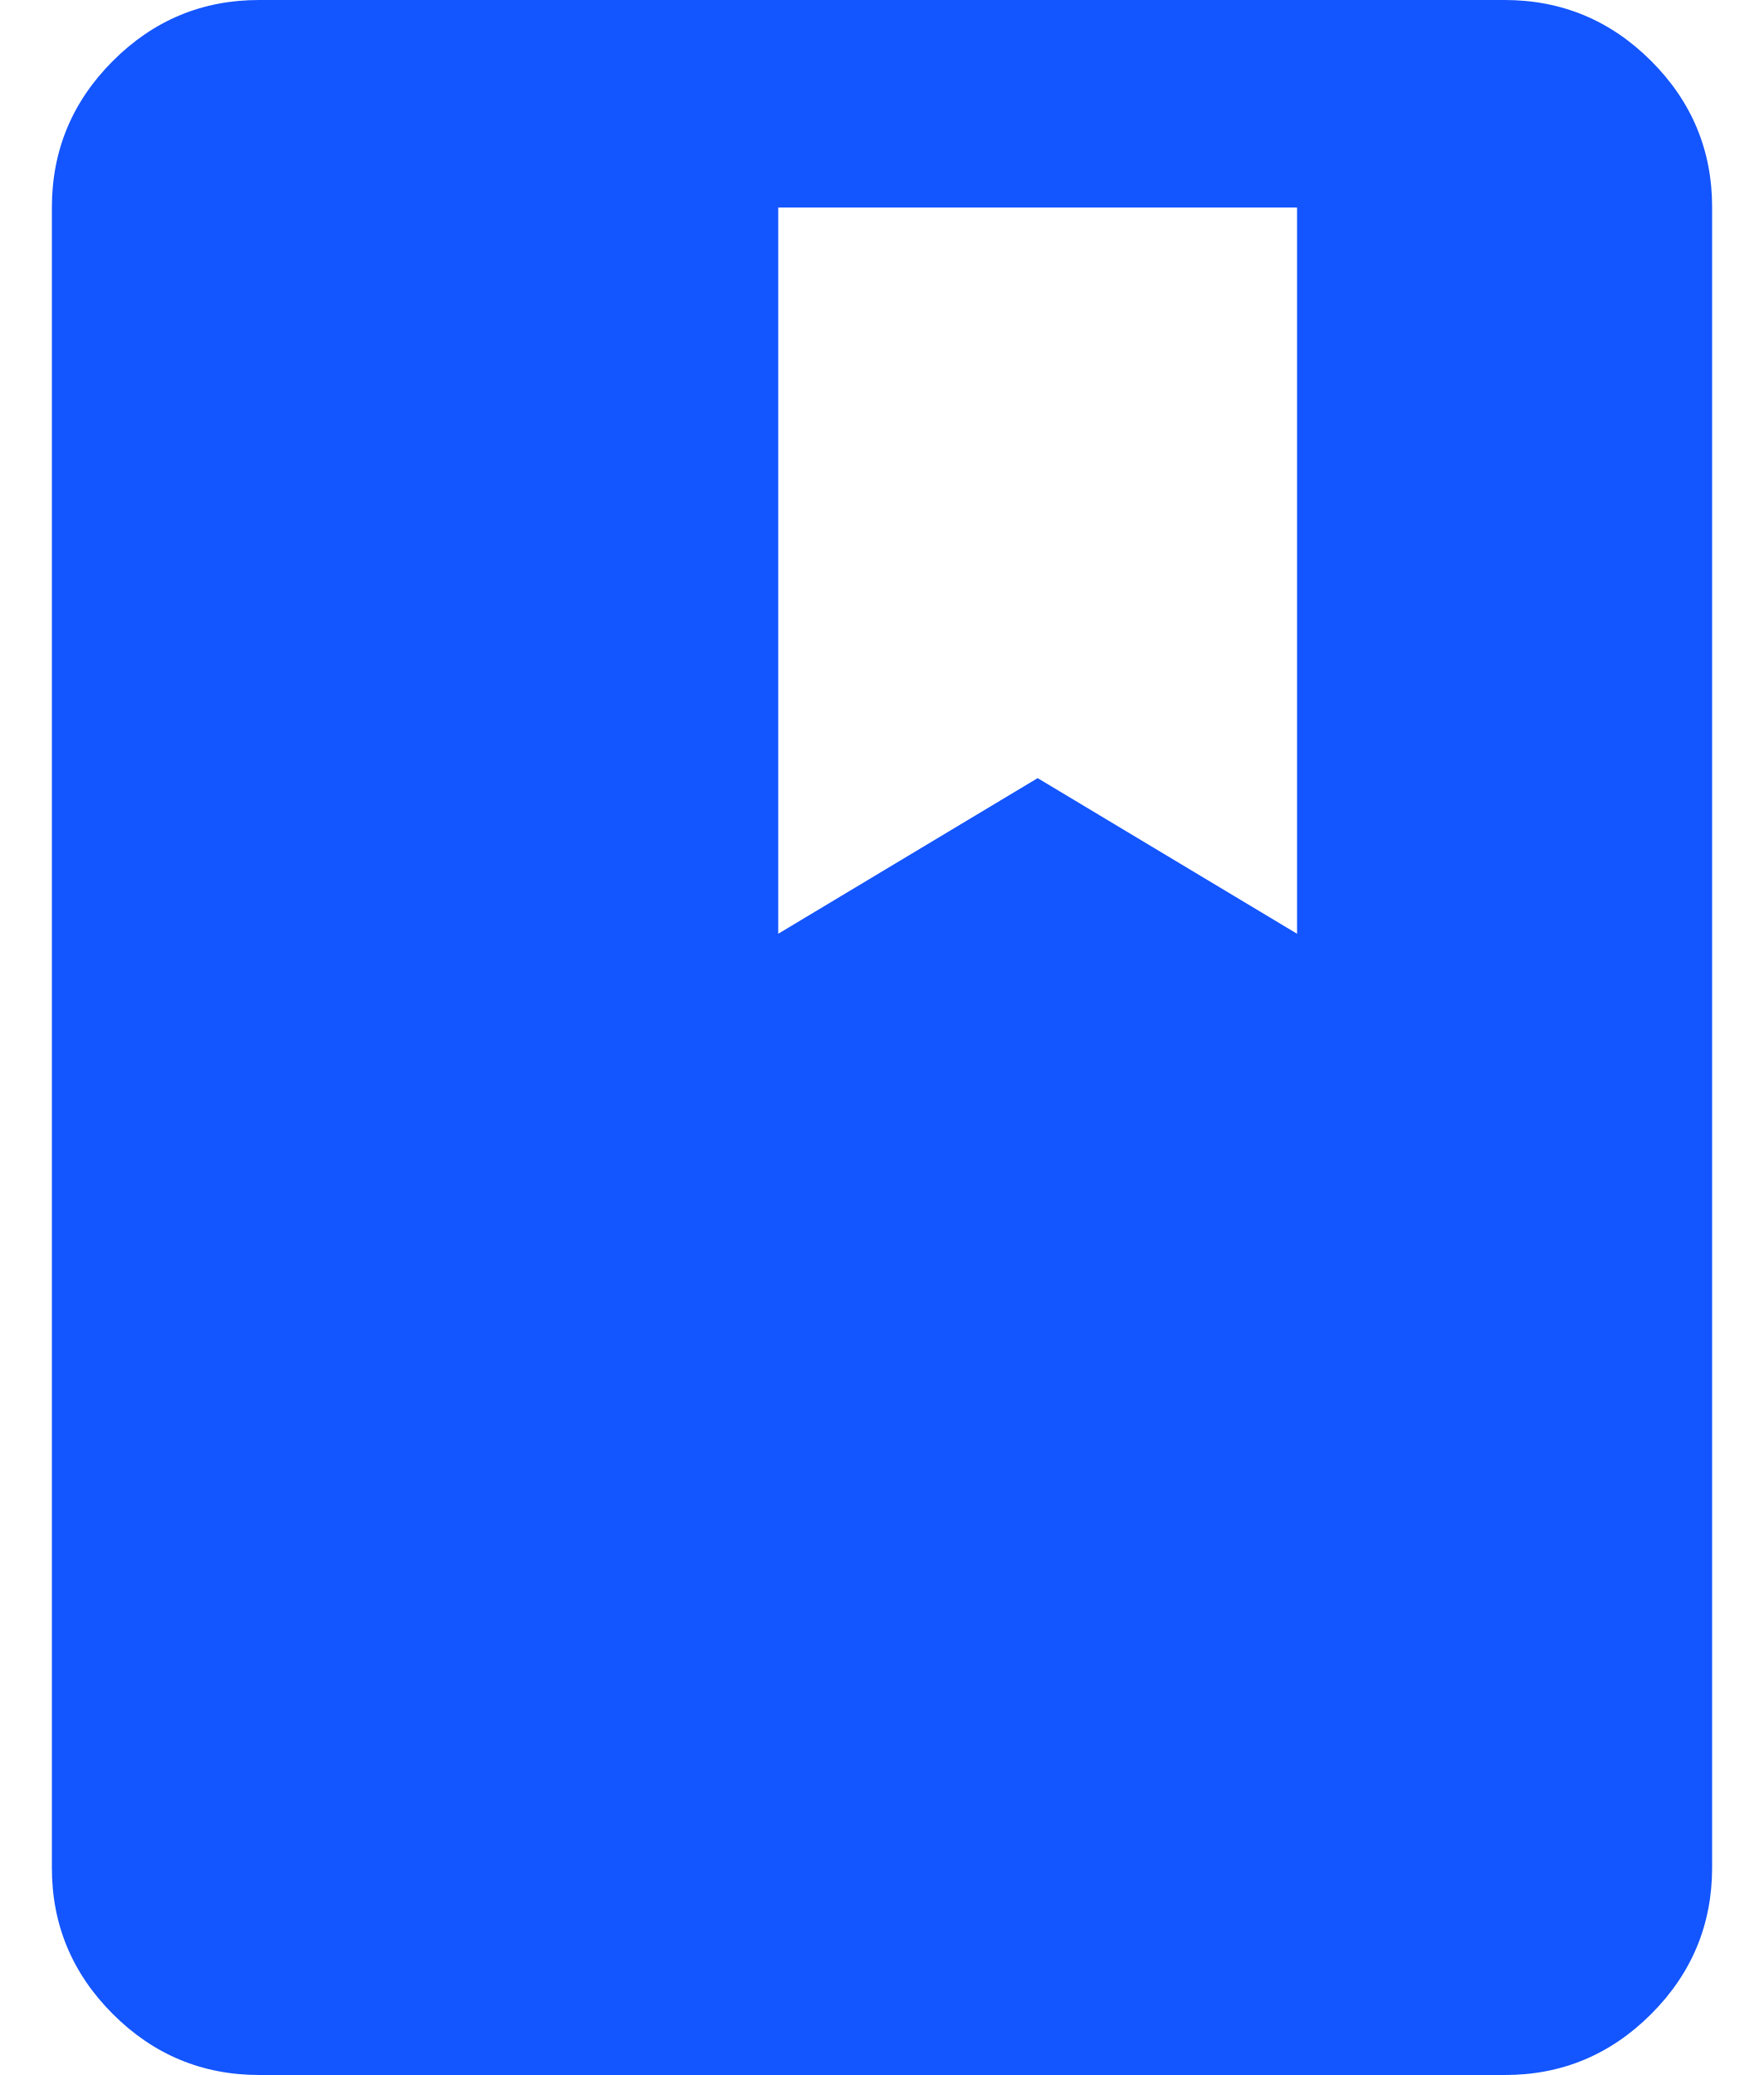
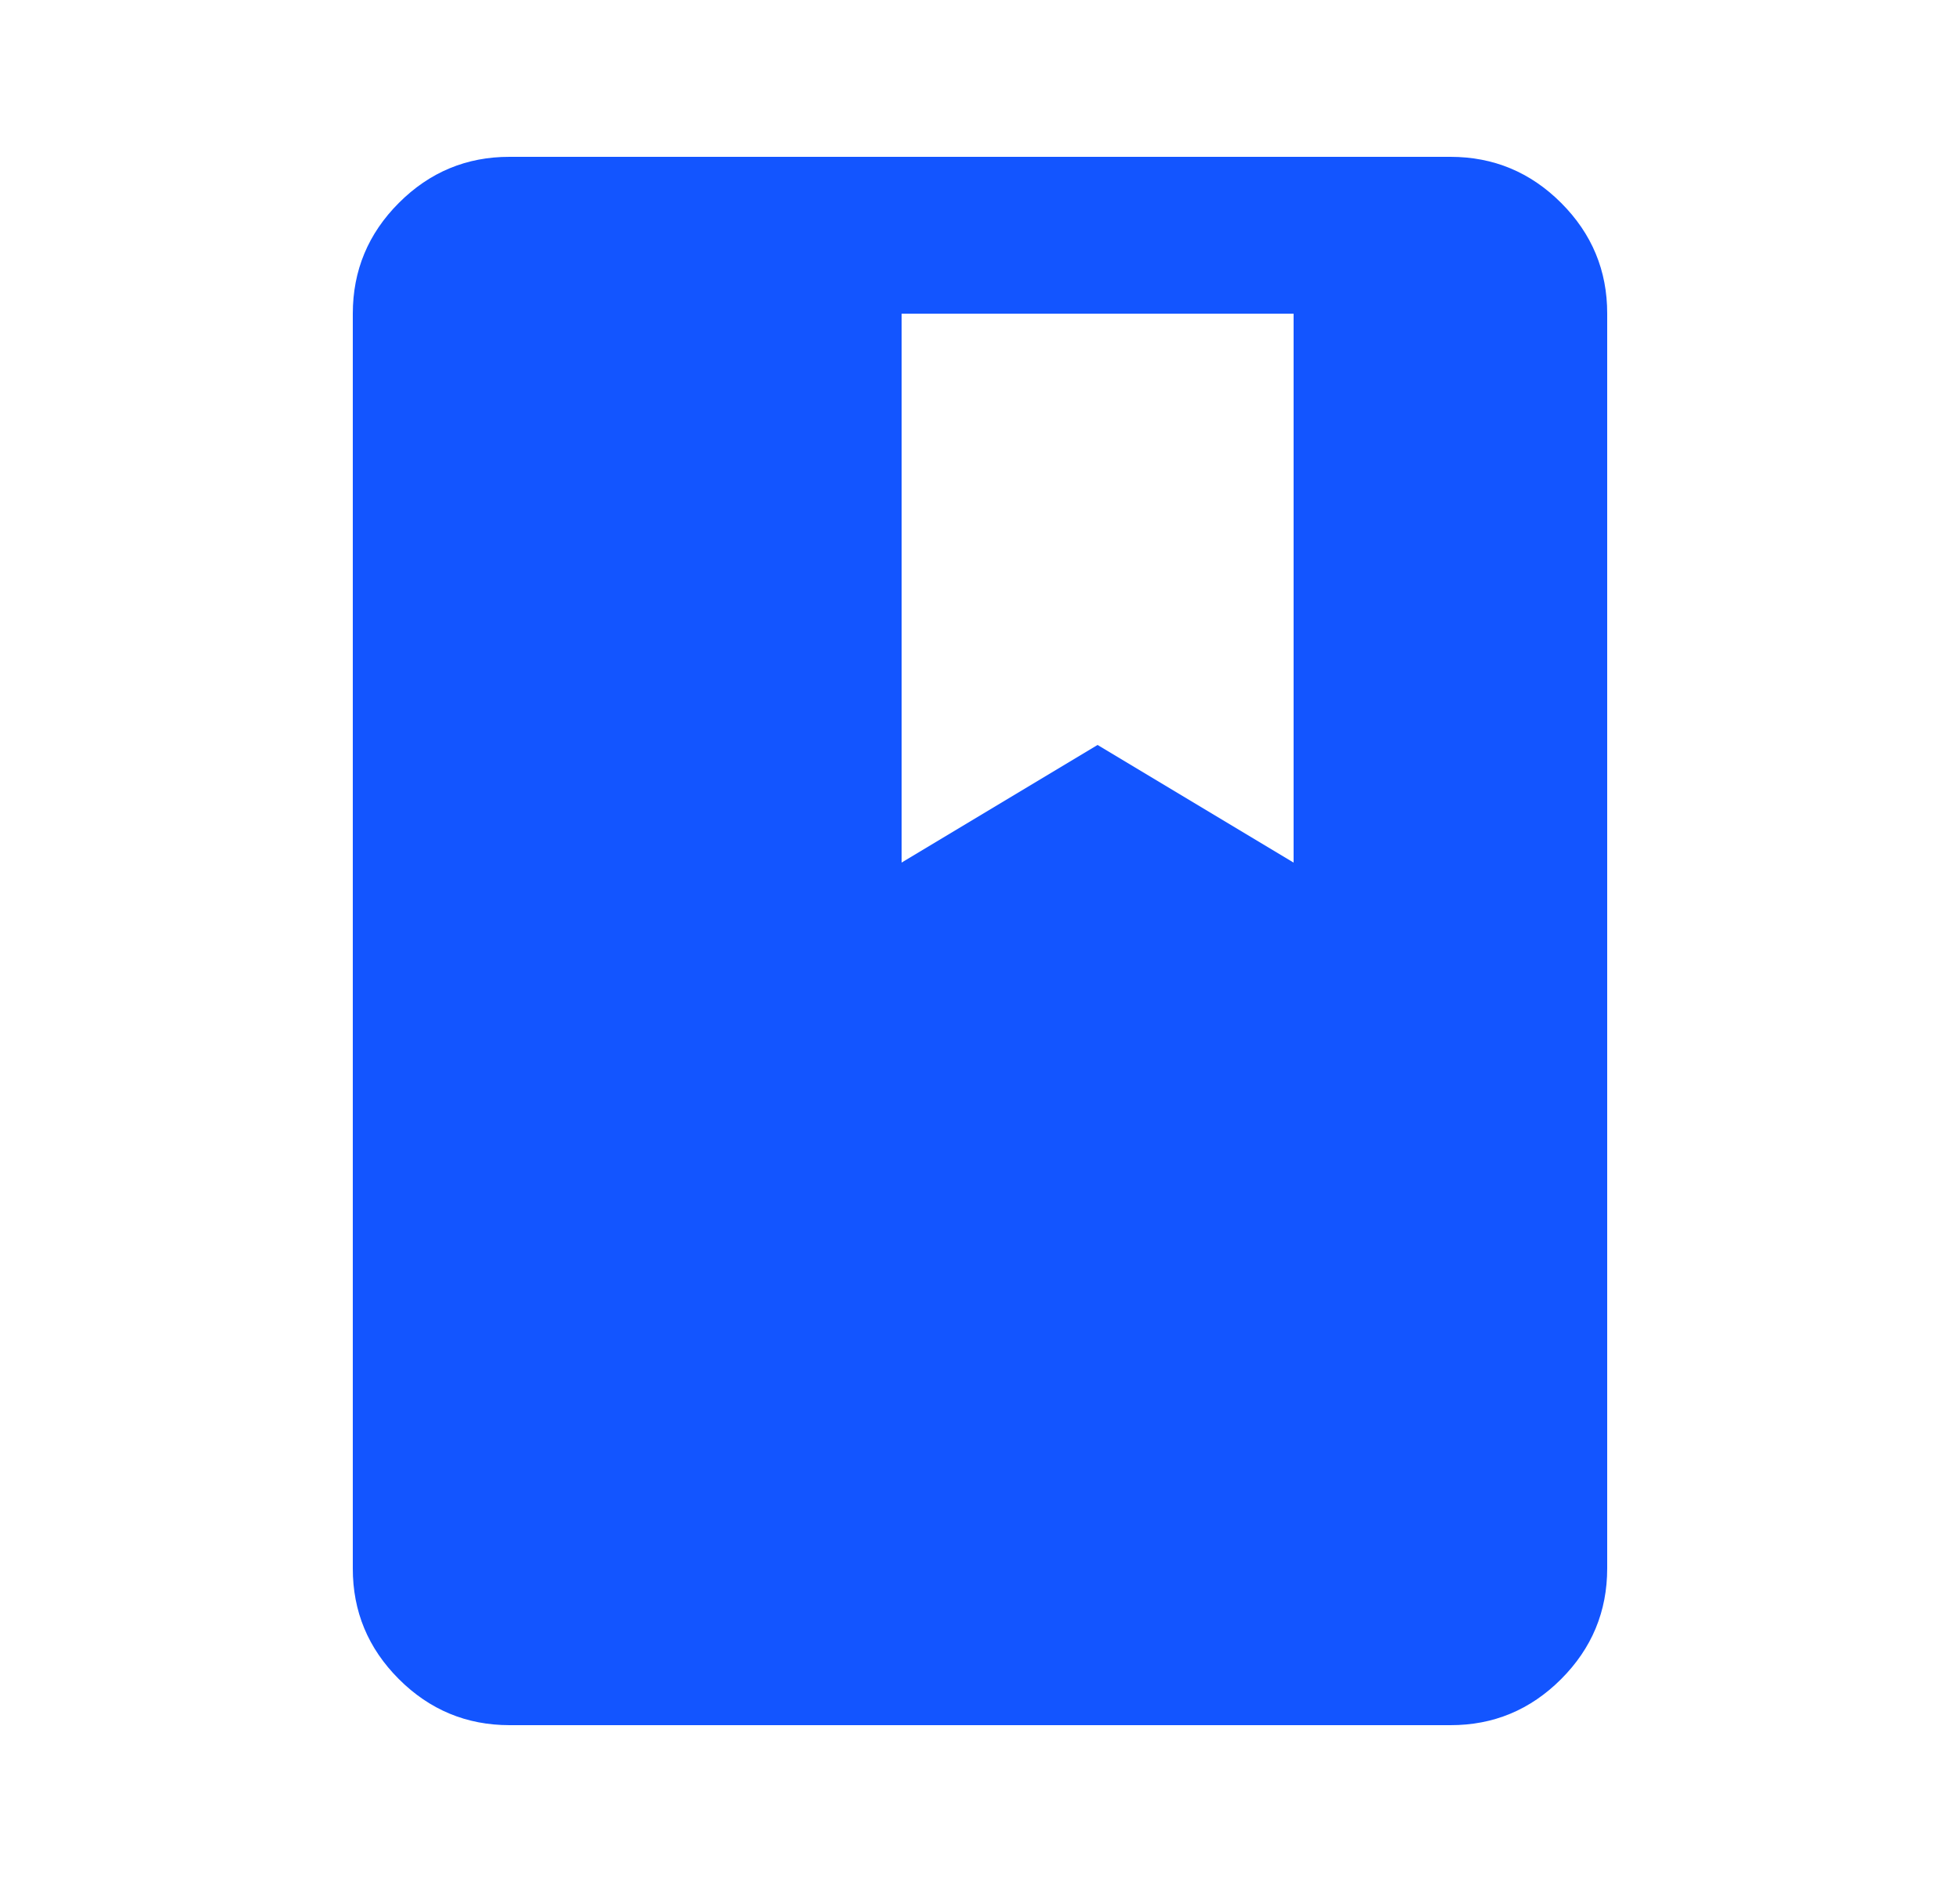
- <svg xmlns="http://www.w3.org/2000/svg" width="17" height="20" viewBox="0 0 17 20" fill="none">
-   <path d="M2.5 20C1.95 20 1.479 19.804 1.087 19.412C0.695 19.02 0.499 18.549 0.5 18V2C0.5 1.45 0.696 0.979 1.088 0.587C1.48 0.195 1.951 -0.001 2.5 1.69779e-06H14.5C15.05 1.69779e-06 15.521 0.196 15.913 0.588C16.305 0.98 16.501 1.451 16.5 2V18C16.5 18.55 16.304 19.021 15.912 19.413C15.52 19.805 15.049 20.001 14.5 20H2.5ZM7.5 9L10 7.5L12.5 9V2H7.5V9Z" fill="#1355FF" />
+ <svg xmlns="http://www.w3.org/2000/svg" width="25" height="24" viewBox="0 0 25 24" fill="none">
+   <path d="M6.5 22C5.95 22 5.479 21.804 5.087 21.412C4.695 21.02 4.499 20.549 4.5 20V4C4.5 3.45 4.696 2.979 5.088 2.587C5.48 2.195 5.951 1.999 6.5 2H18.5C19.05 2 19.521 2.196 19.913 2.588C20.305 2.98 20.501 3.451 20.5 4V20C20.5 20.55 20.304 21.021 19.912 21.413C19.52 21.805 19.049 22.001 18.5 22H6.5ZM11.5 11L14 9.5L16.5 11V4H11.5V11Z" fill="#1355FF" />
</svg>
